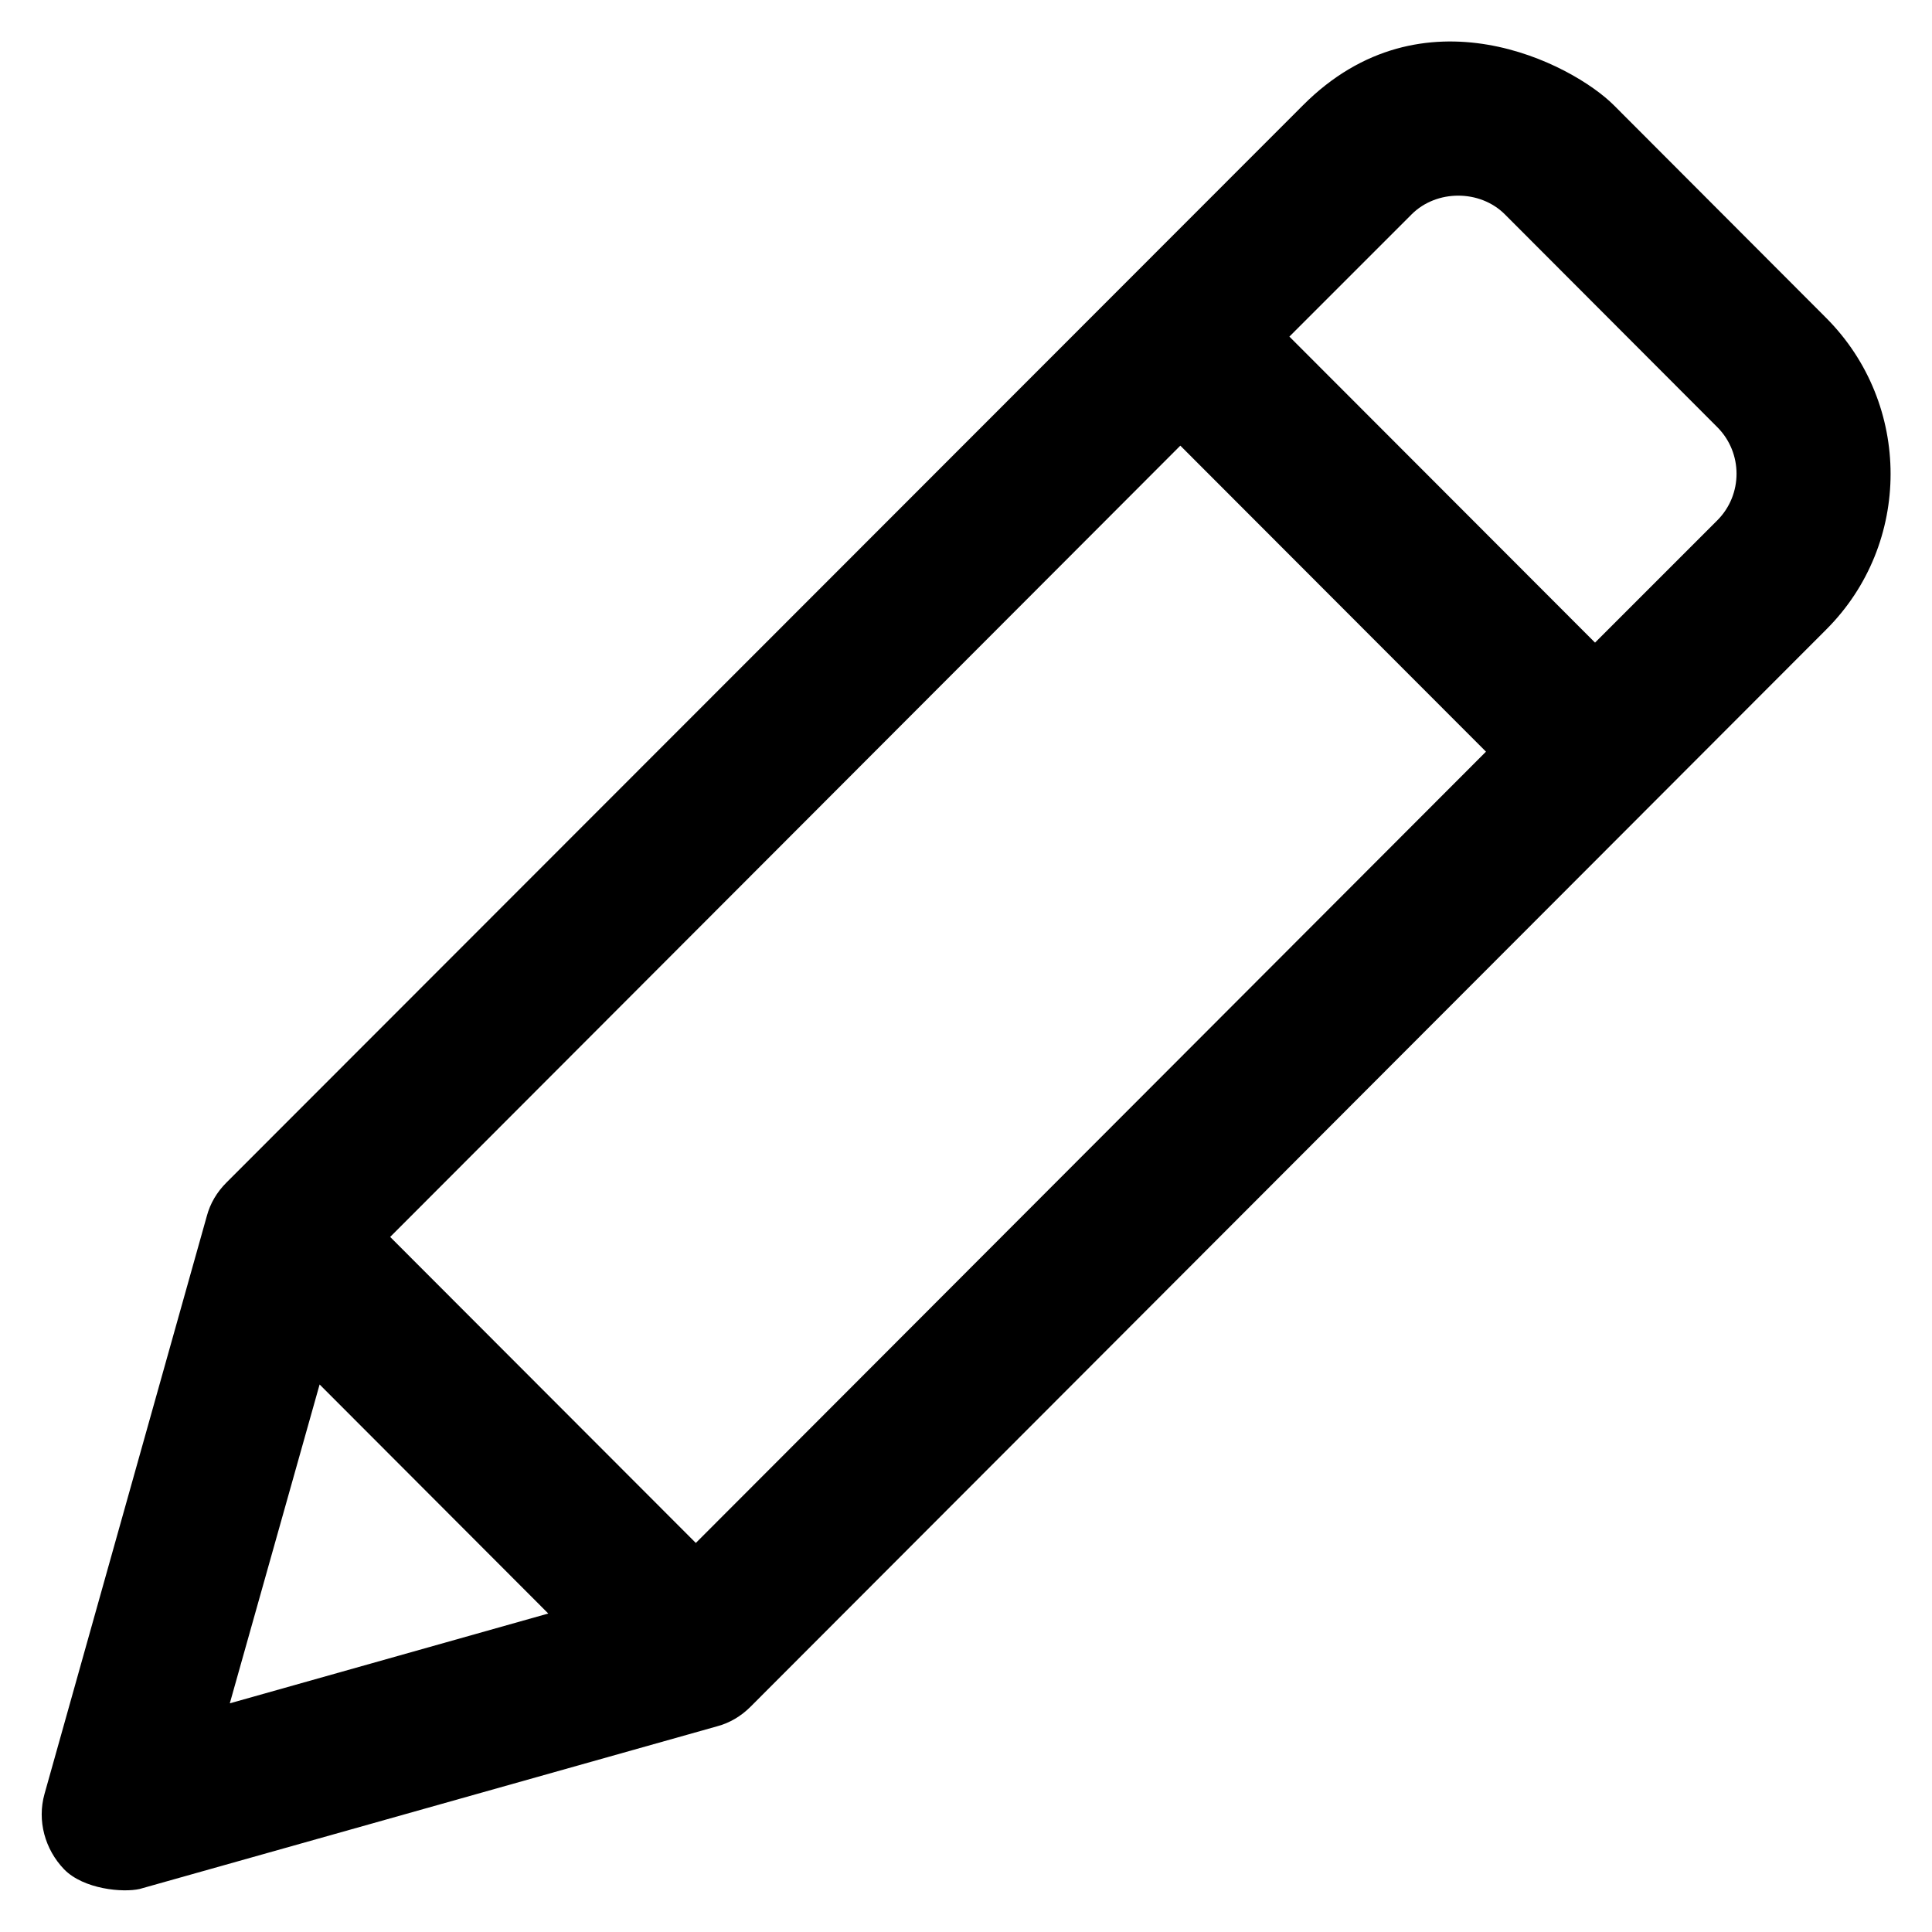
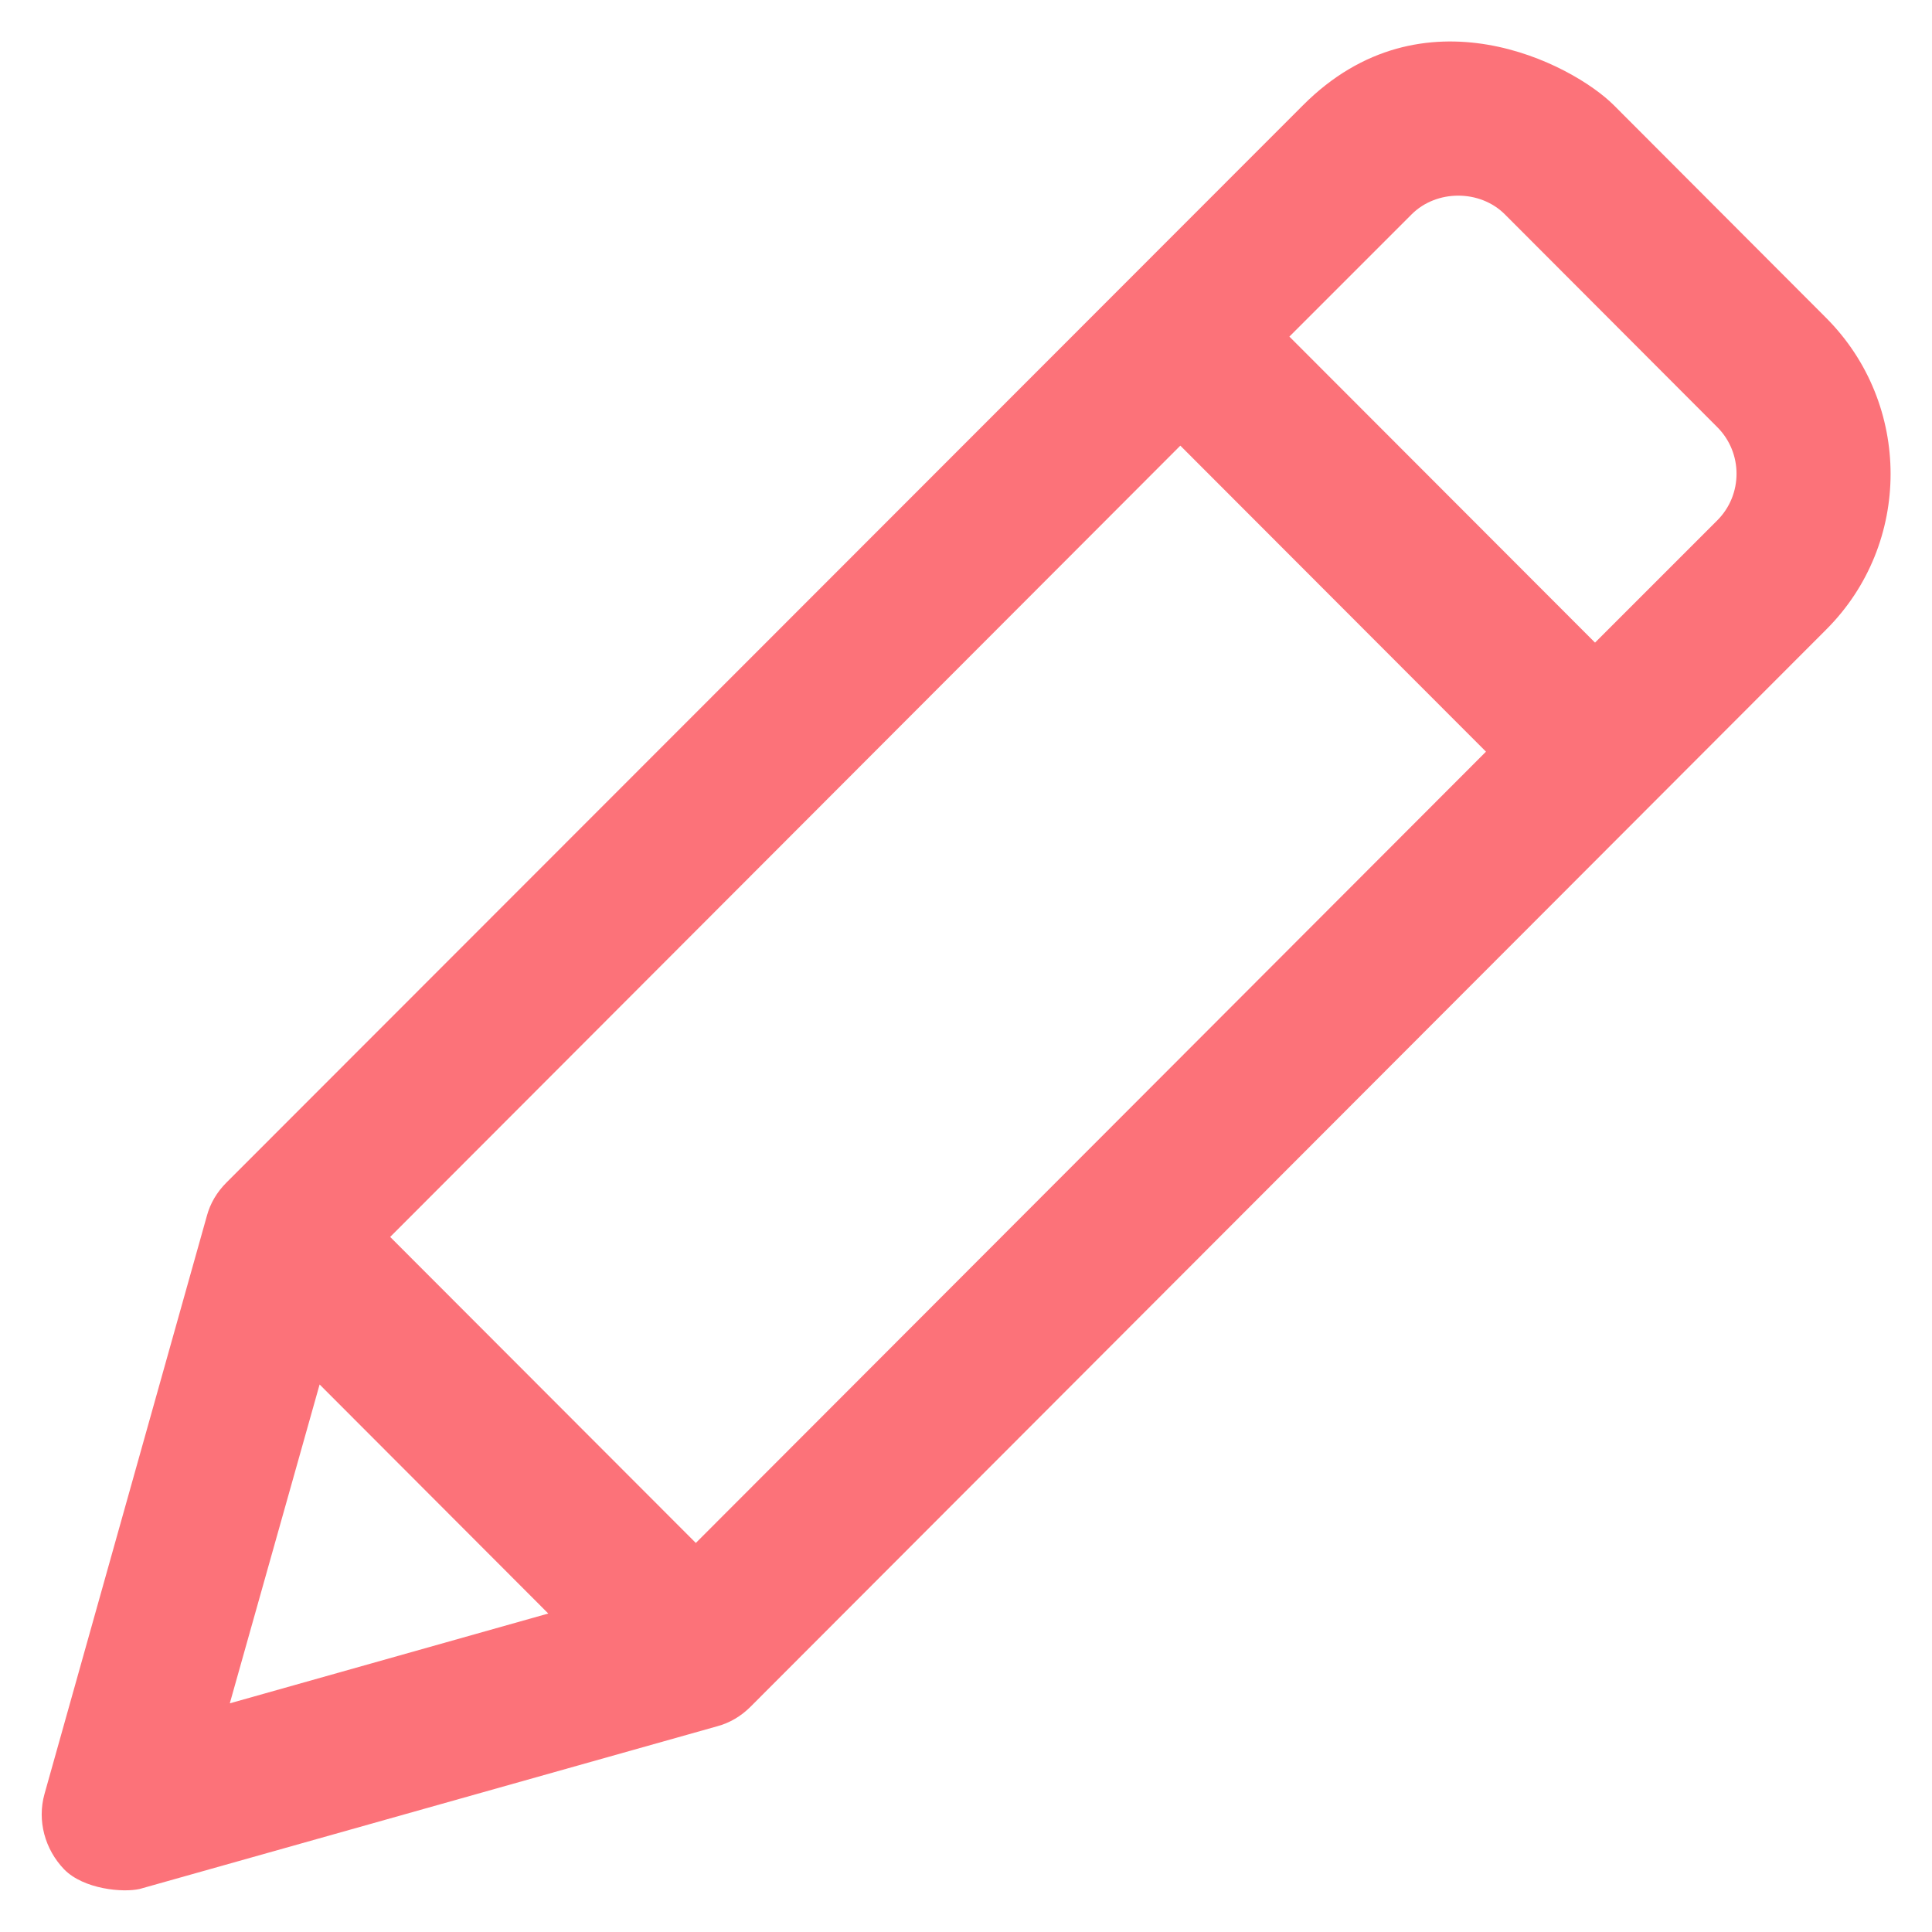
- <svg xmlns="http://www.w3.org/2000/svg" version="1.1" viewBox="0 0 512 512" enable-background="new 0 0 512 512">
+ <svg xmlns="http://www.w3.org/2000/svg" version="1.1" viewBox="0 0 512 512" style="fill: #fc7279" enable-background="new 0 0 512 512">
  <g>
    <g>
      <path d="m455.1,137.9l-32.4,32.4-81-81.1 32.4-32.4c6.6-6.6 18.1-6.6 24.7,0l56.3,56.4c6.8,6.8 6.8,17.9 0,24.7zm-270.7,271l-81-81.1 209.4-209.7 81,81.1-209.4,209.7zm-99.7-42l60.6,60.7-84.4,23.8 23.8-84.5zm399.3-282.6l-56.3-56.4c-11-11-50.7-31.8-82.4,0l-285.3,285.5c-2.5,2.5-4.3,5.5-5.2,8.9l-43,153.1c-2,7.1 0.1,14.7 5.2,20 5.2,5.3 15.6,6.2 20,5.2l153-43.1c3.4-0.9 6.4-2.7 8.9-5.2l285.1-285.5c22.7-22.7 22.7-59.7 0-82.5z" />
    </g>
  </g>
</svg>
